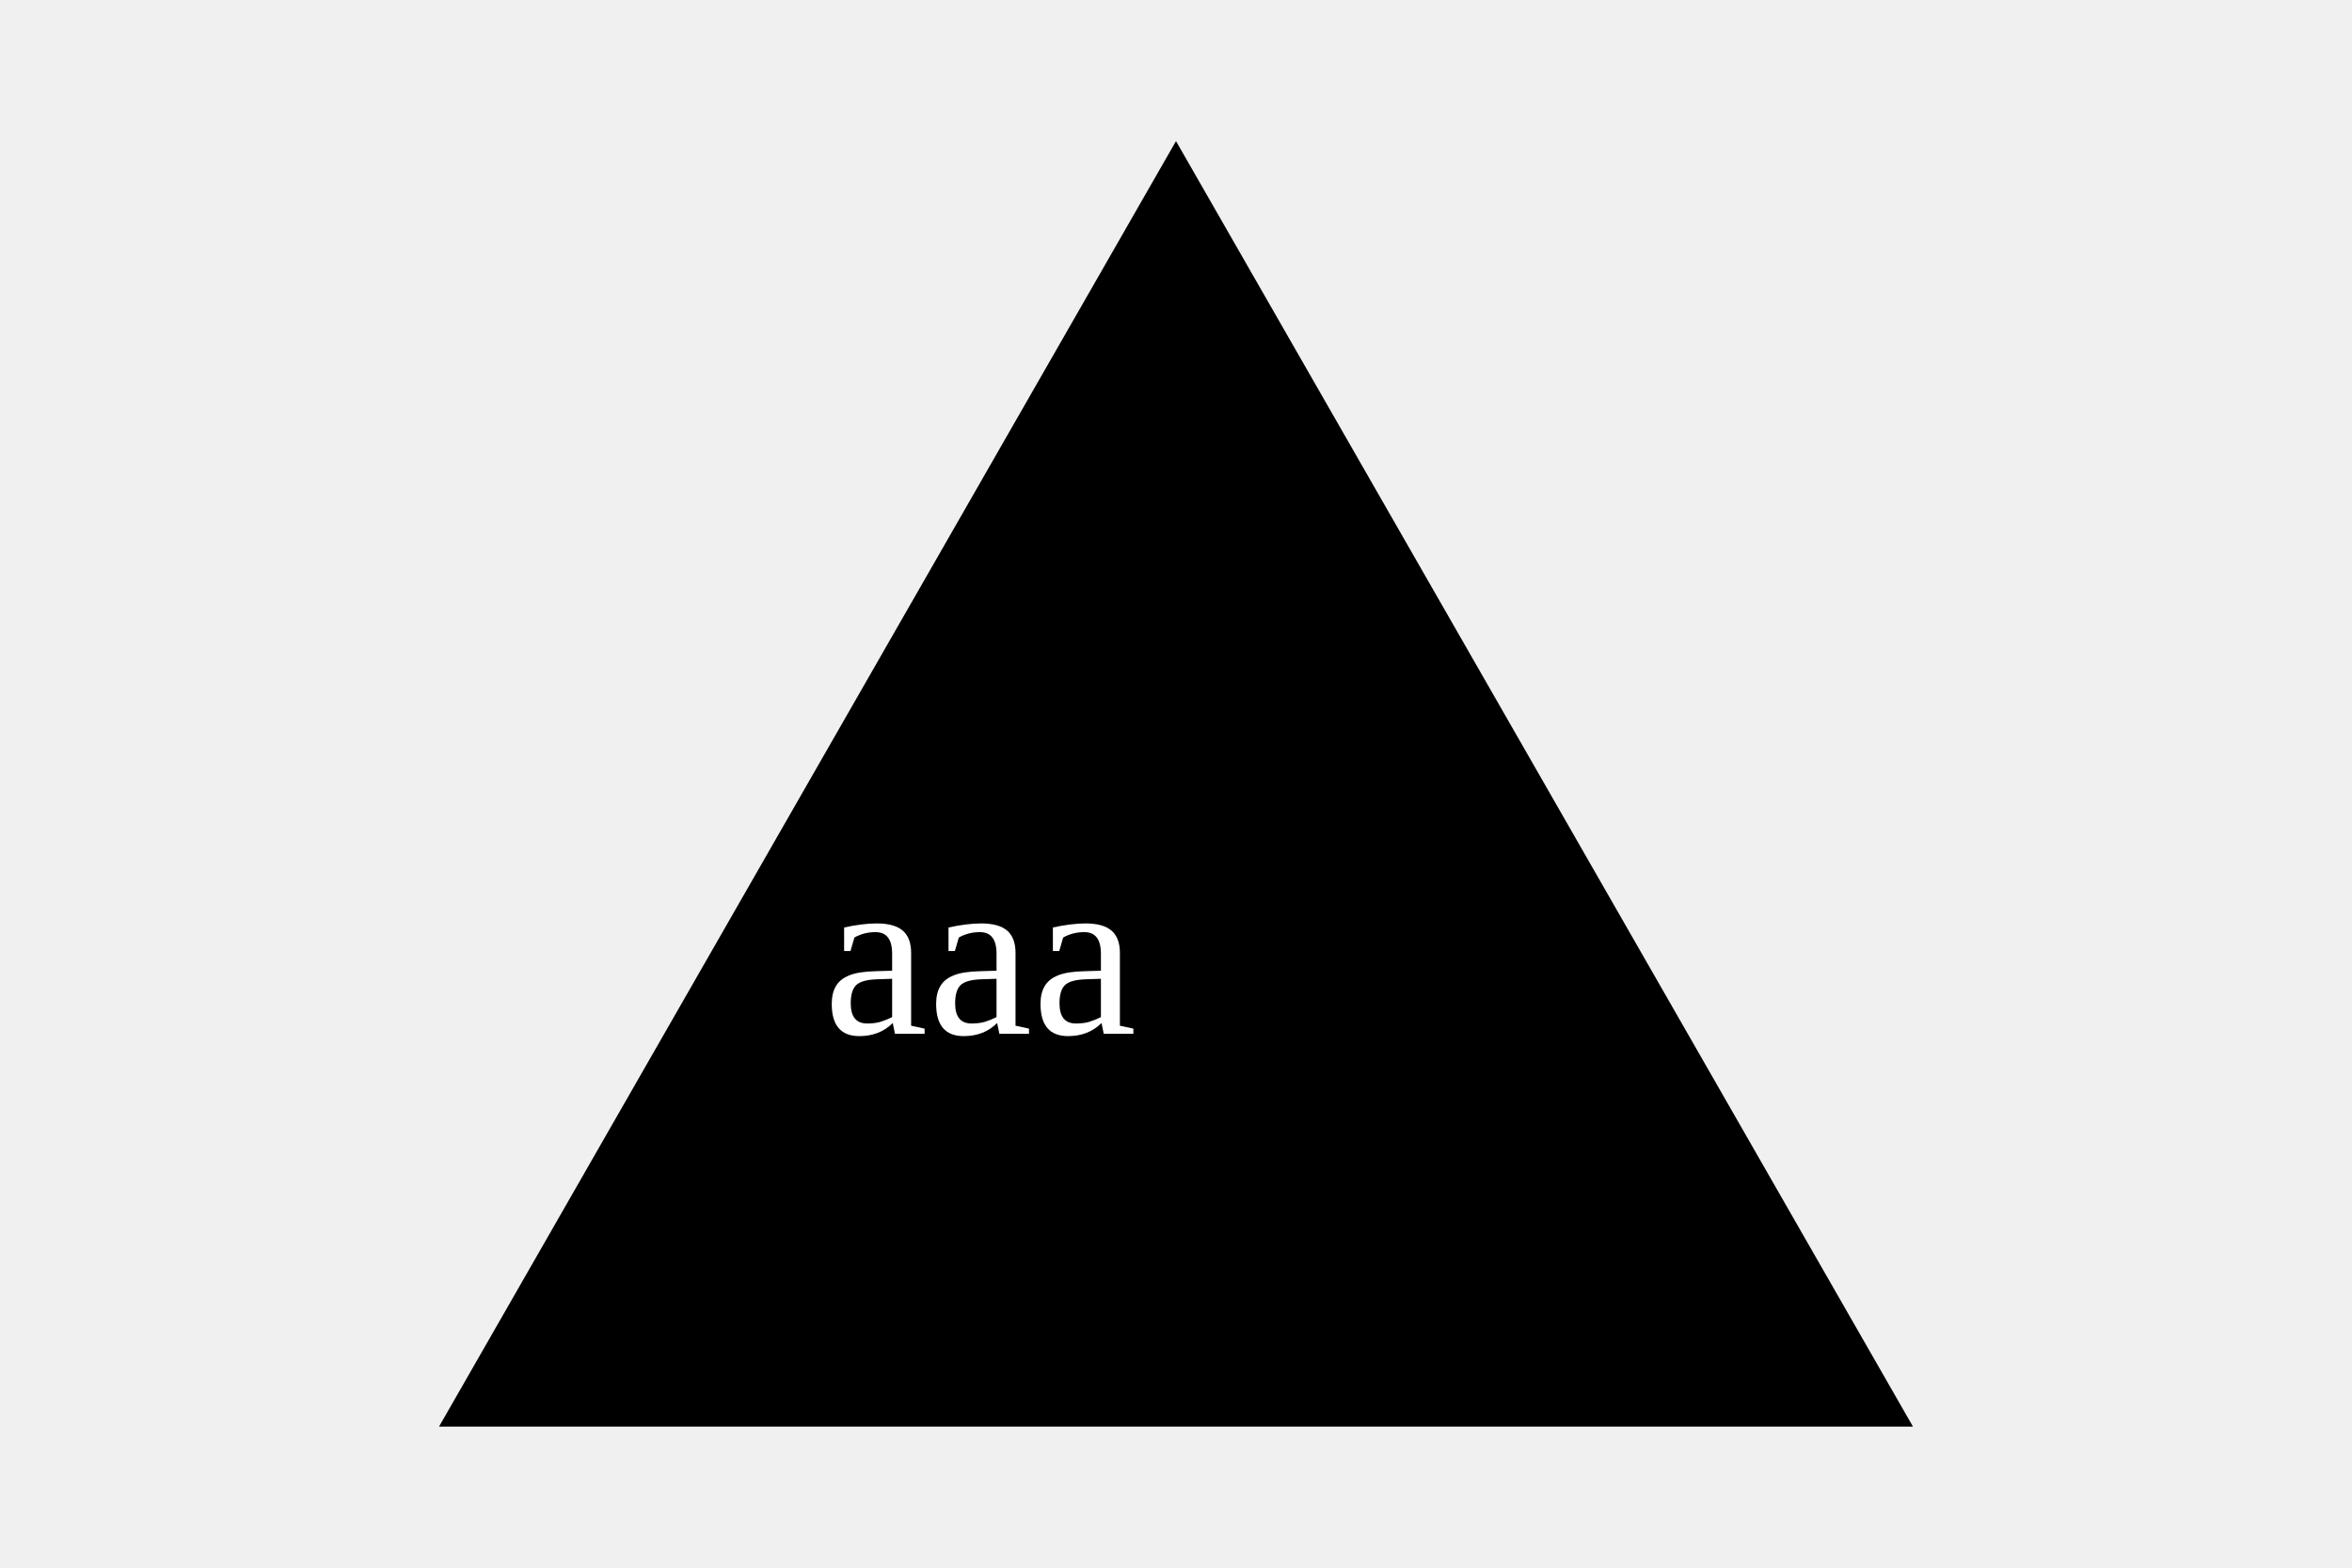
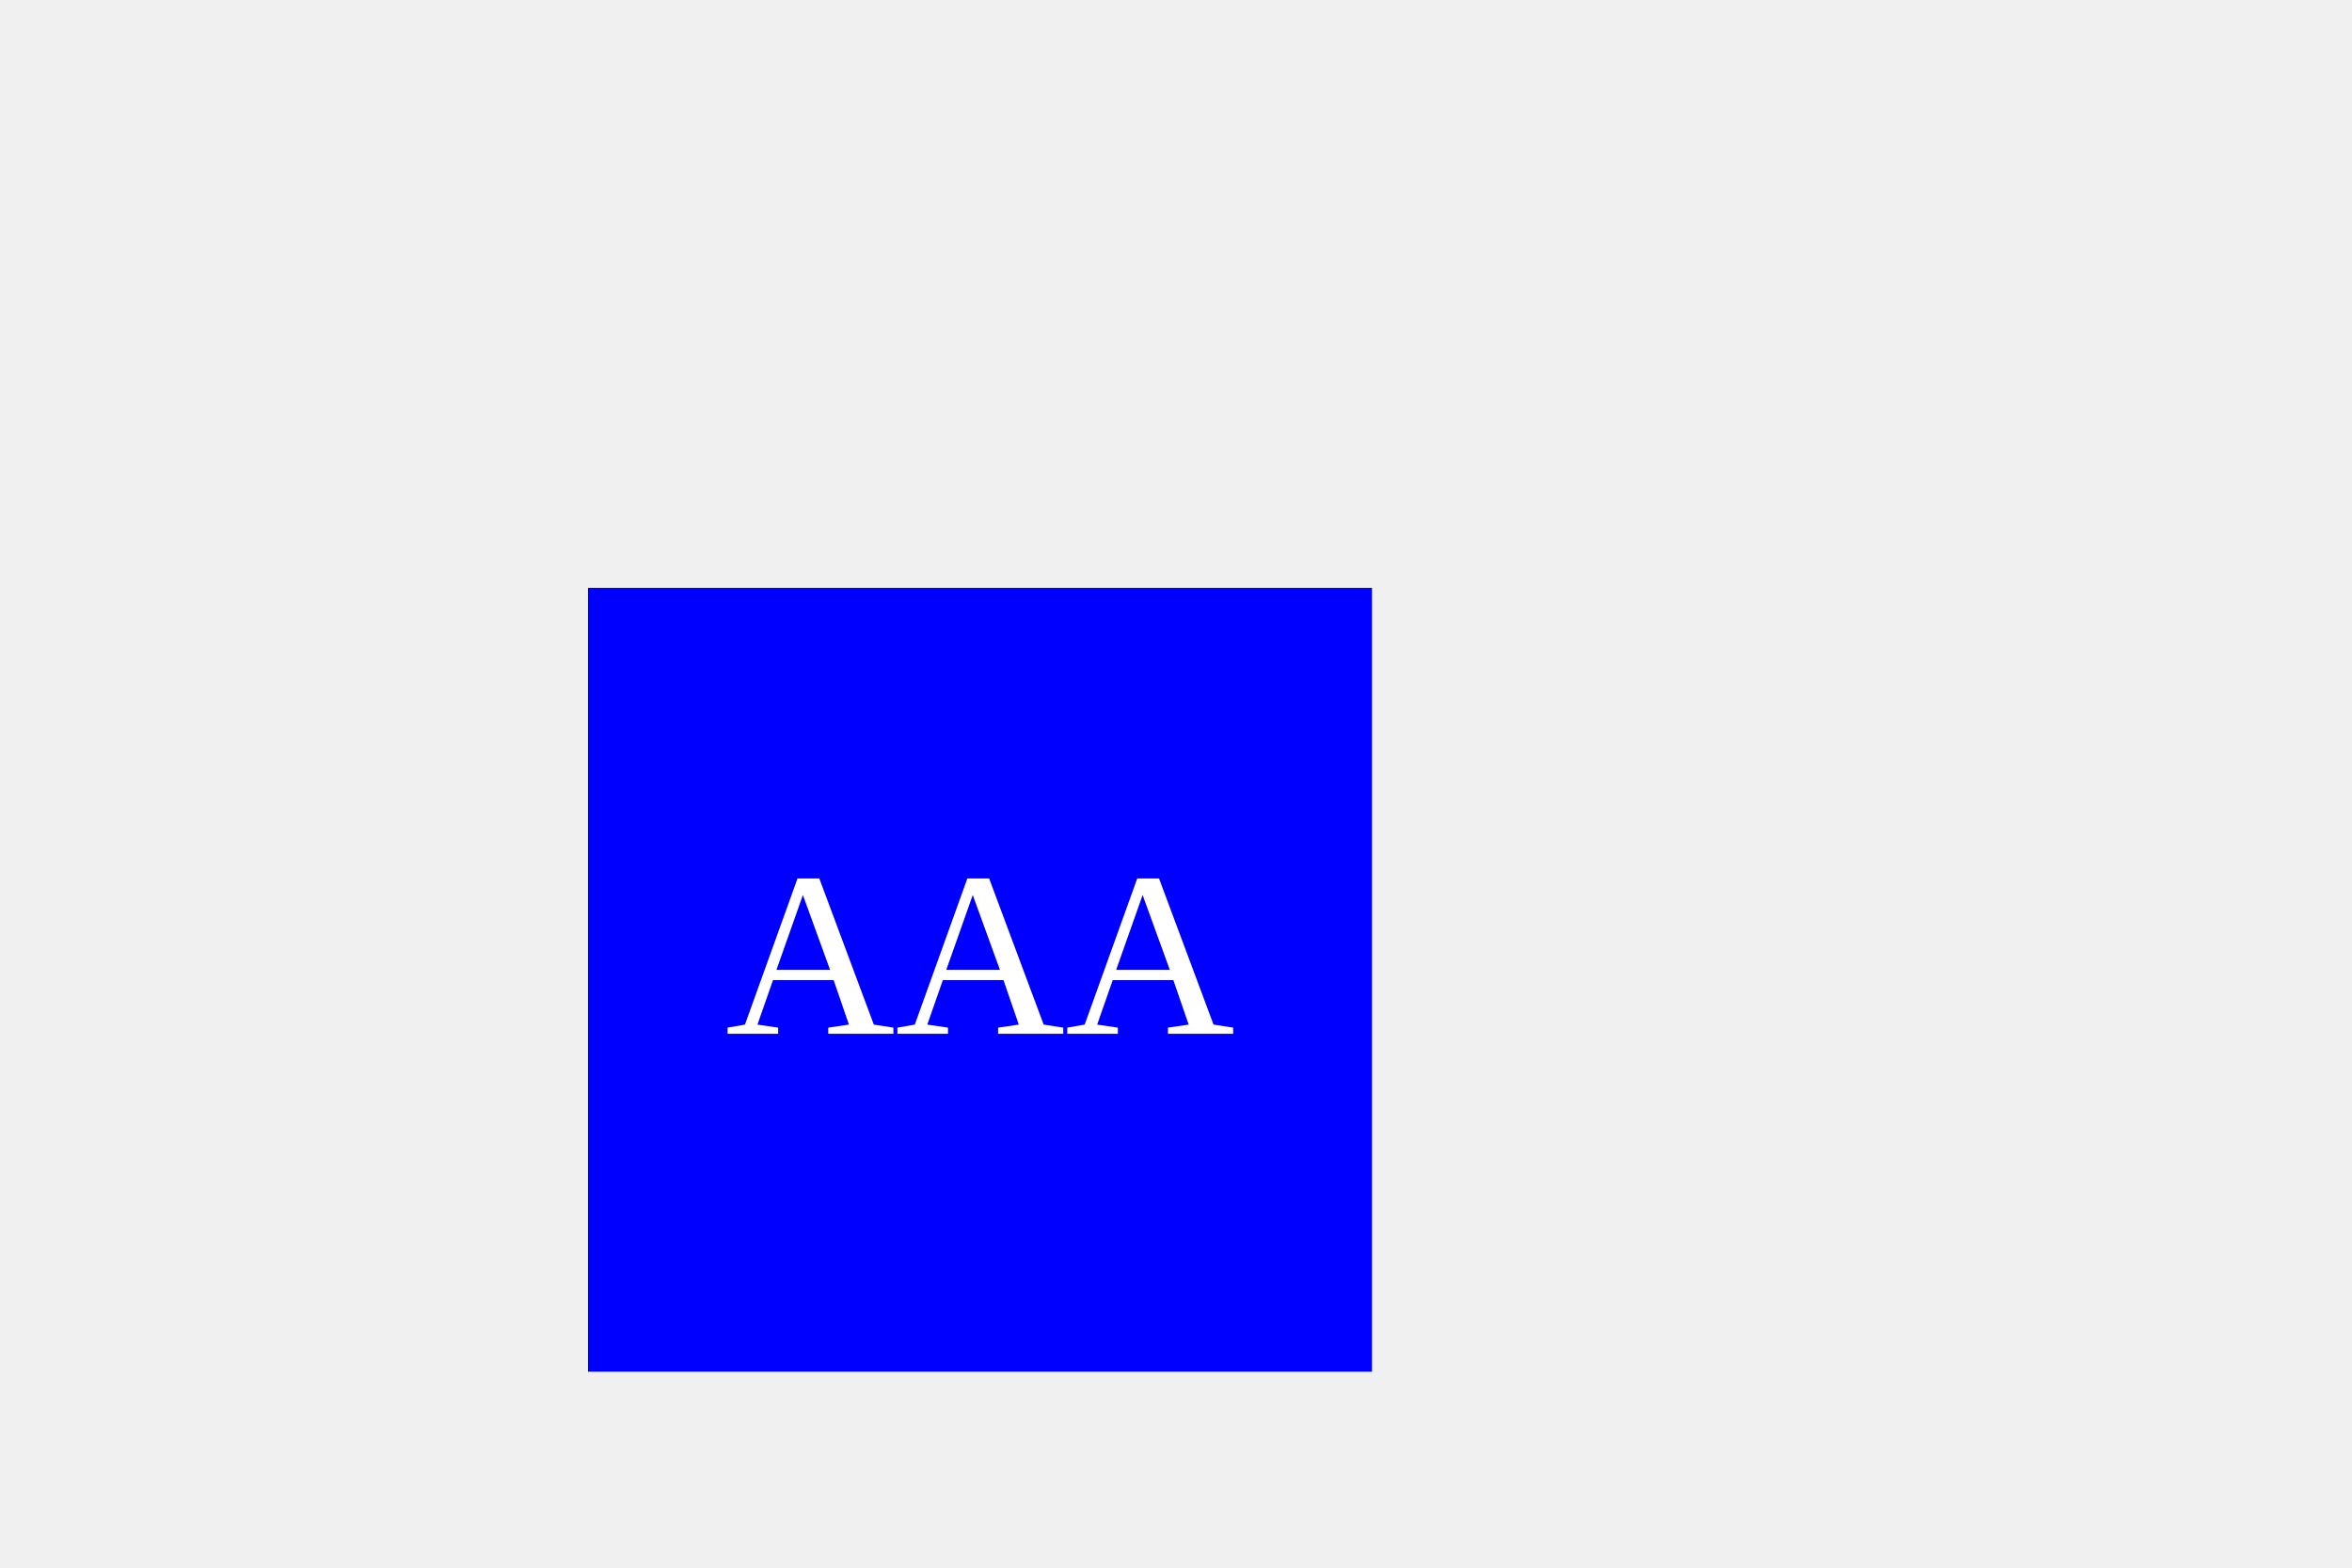
<svg xmlns="http://www.w3.org/2000/svg" version="1.1" width="300" height="200">
-   <polygon points="150, 18 244, 182 56, 182" x="90" y="40" height="100" width="300" fill="Black" />
-   <text x="125" y="125" font-size="30" dominant-baseline="middle" text-anchor="middle" fill="White">aaa</text>
+   <rect x="75" y="75" height="100" width="100" fill="Blue" />
+   <text x="125" y="125" font-size="30" dominant-baseline="middle" text-anchor="middle" fill="White">AAA</text>
</svg>
